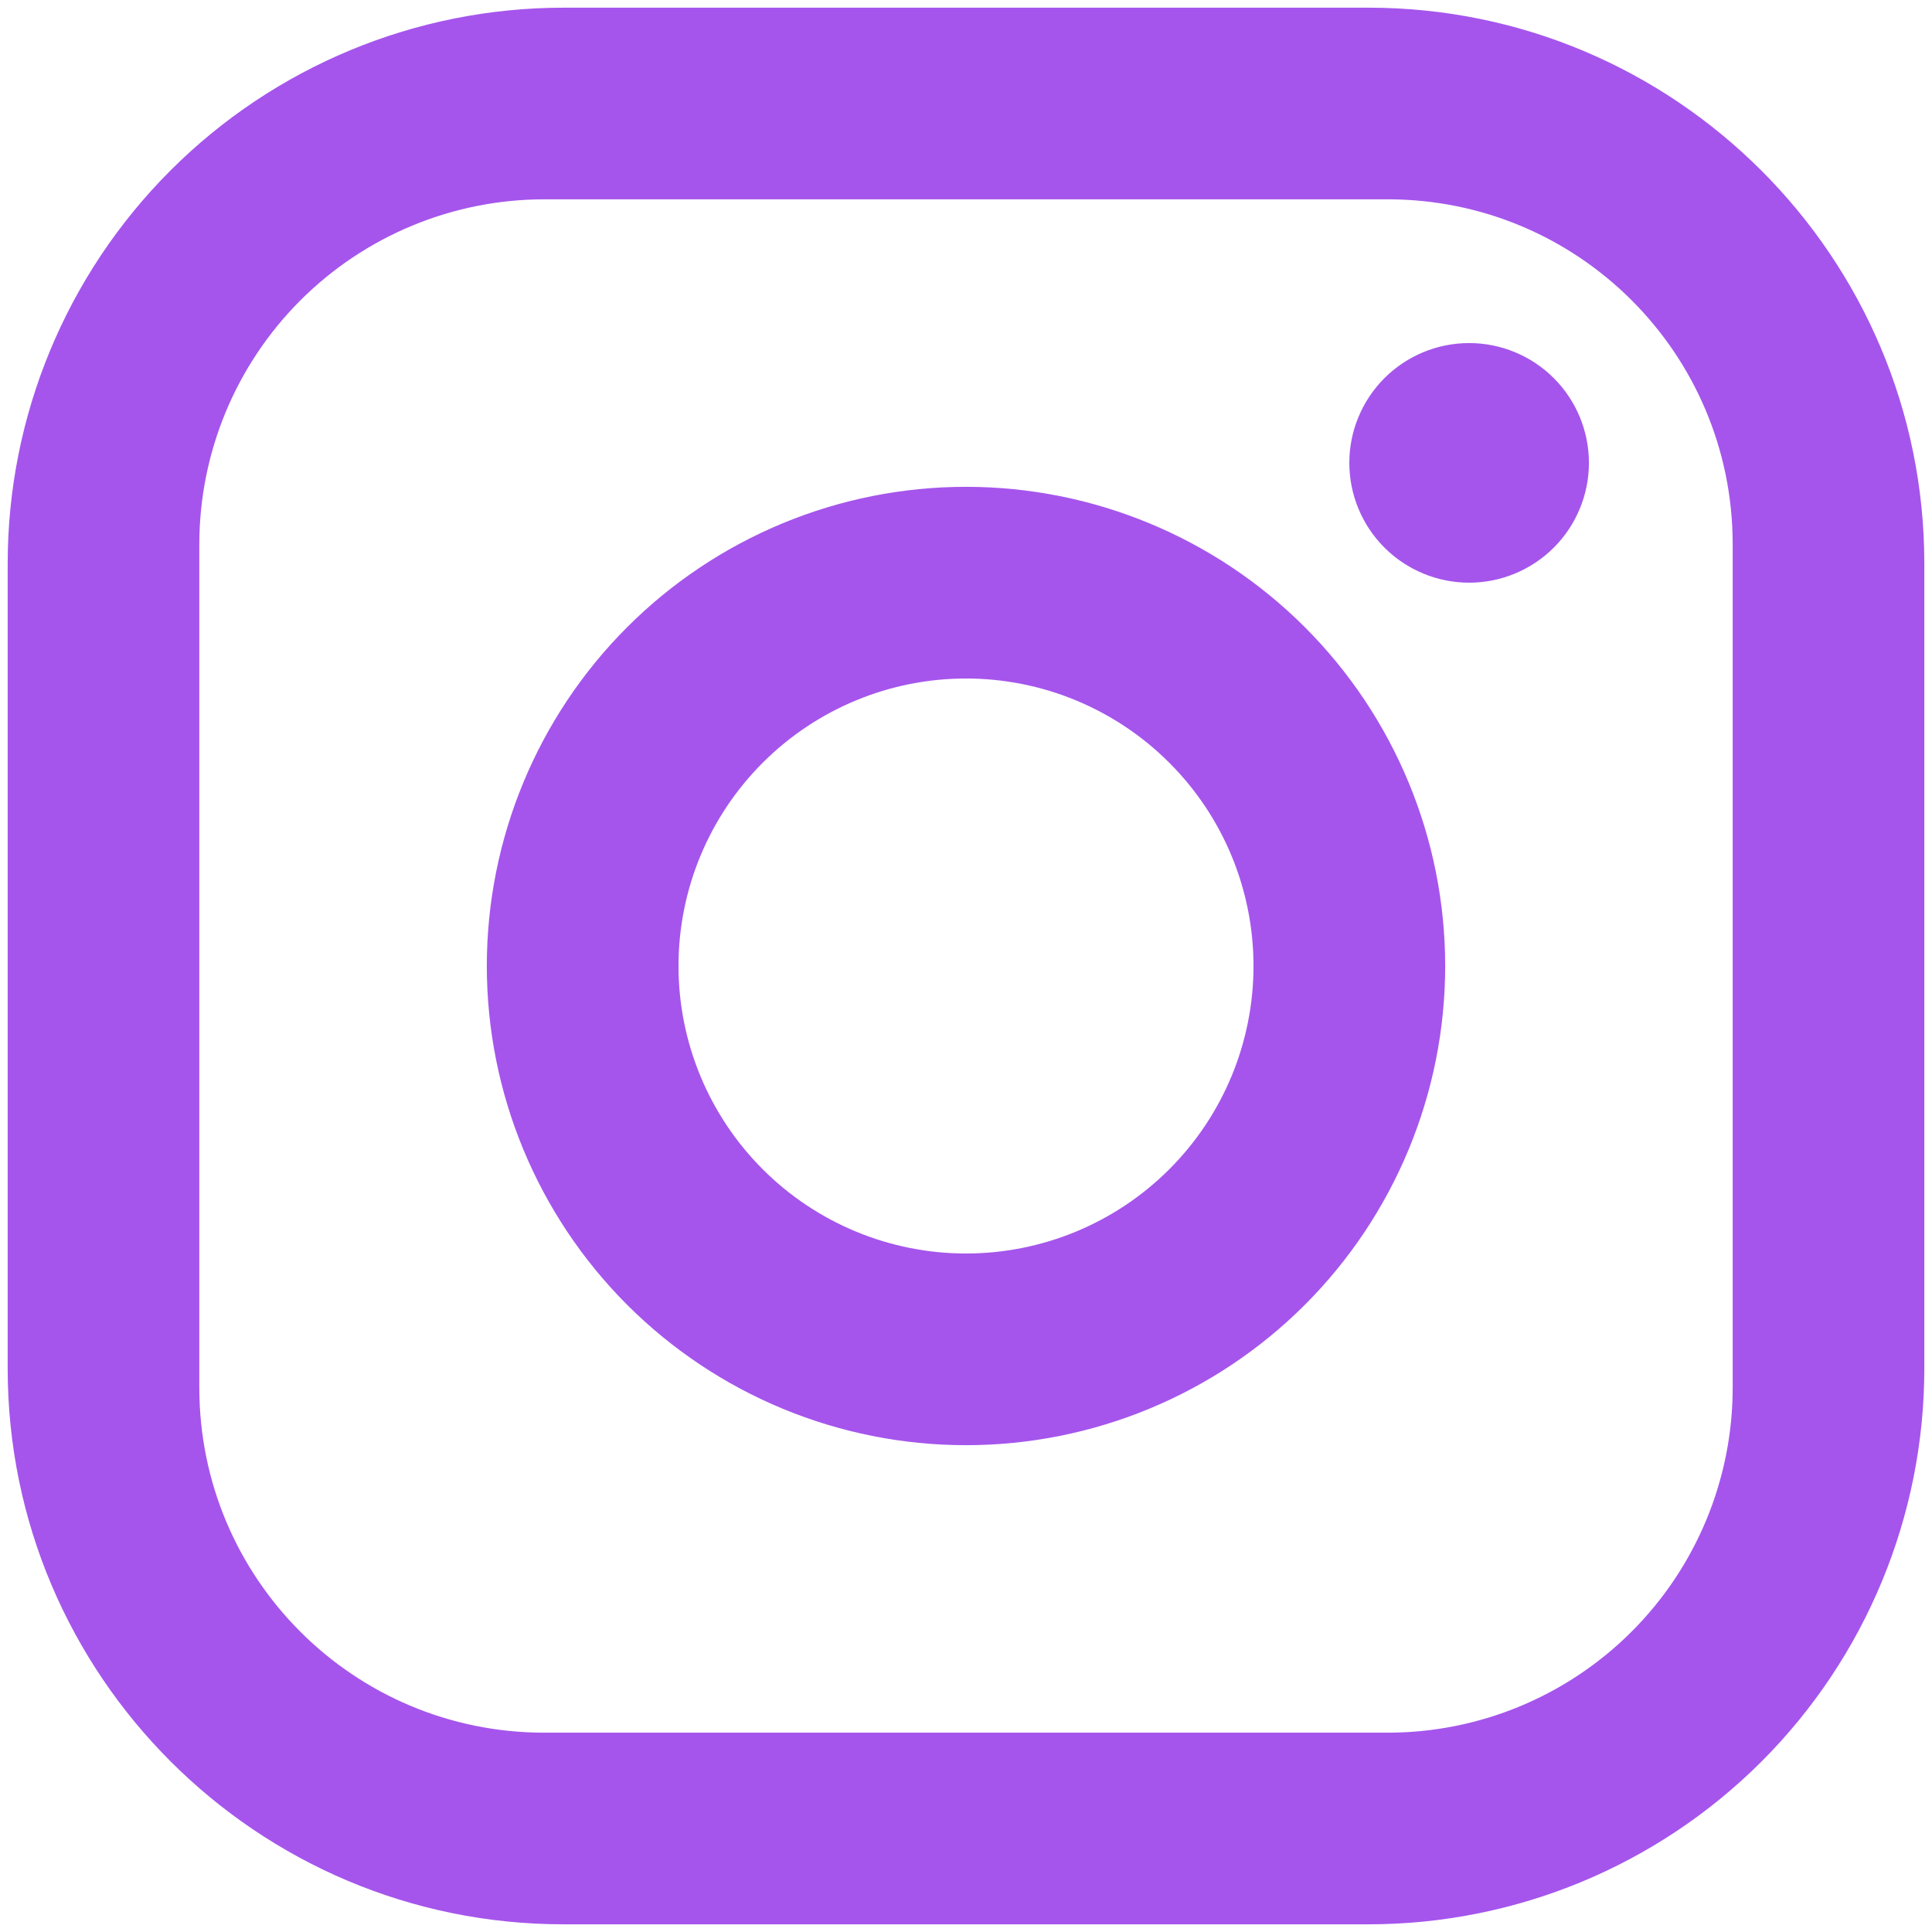
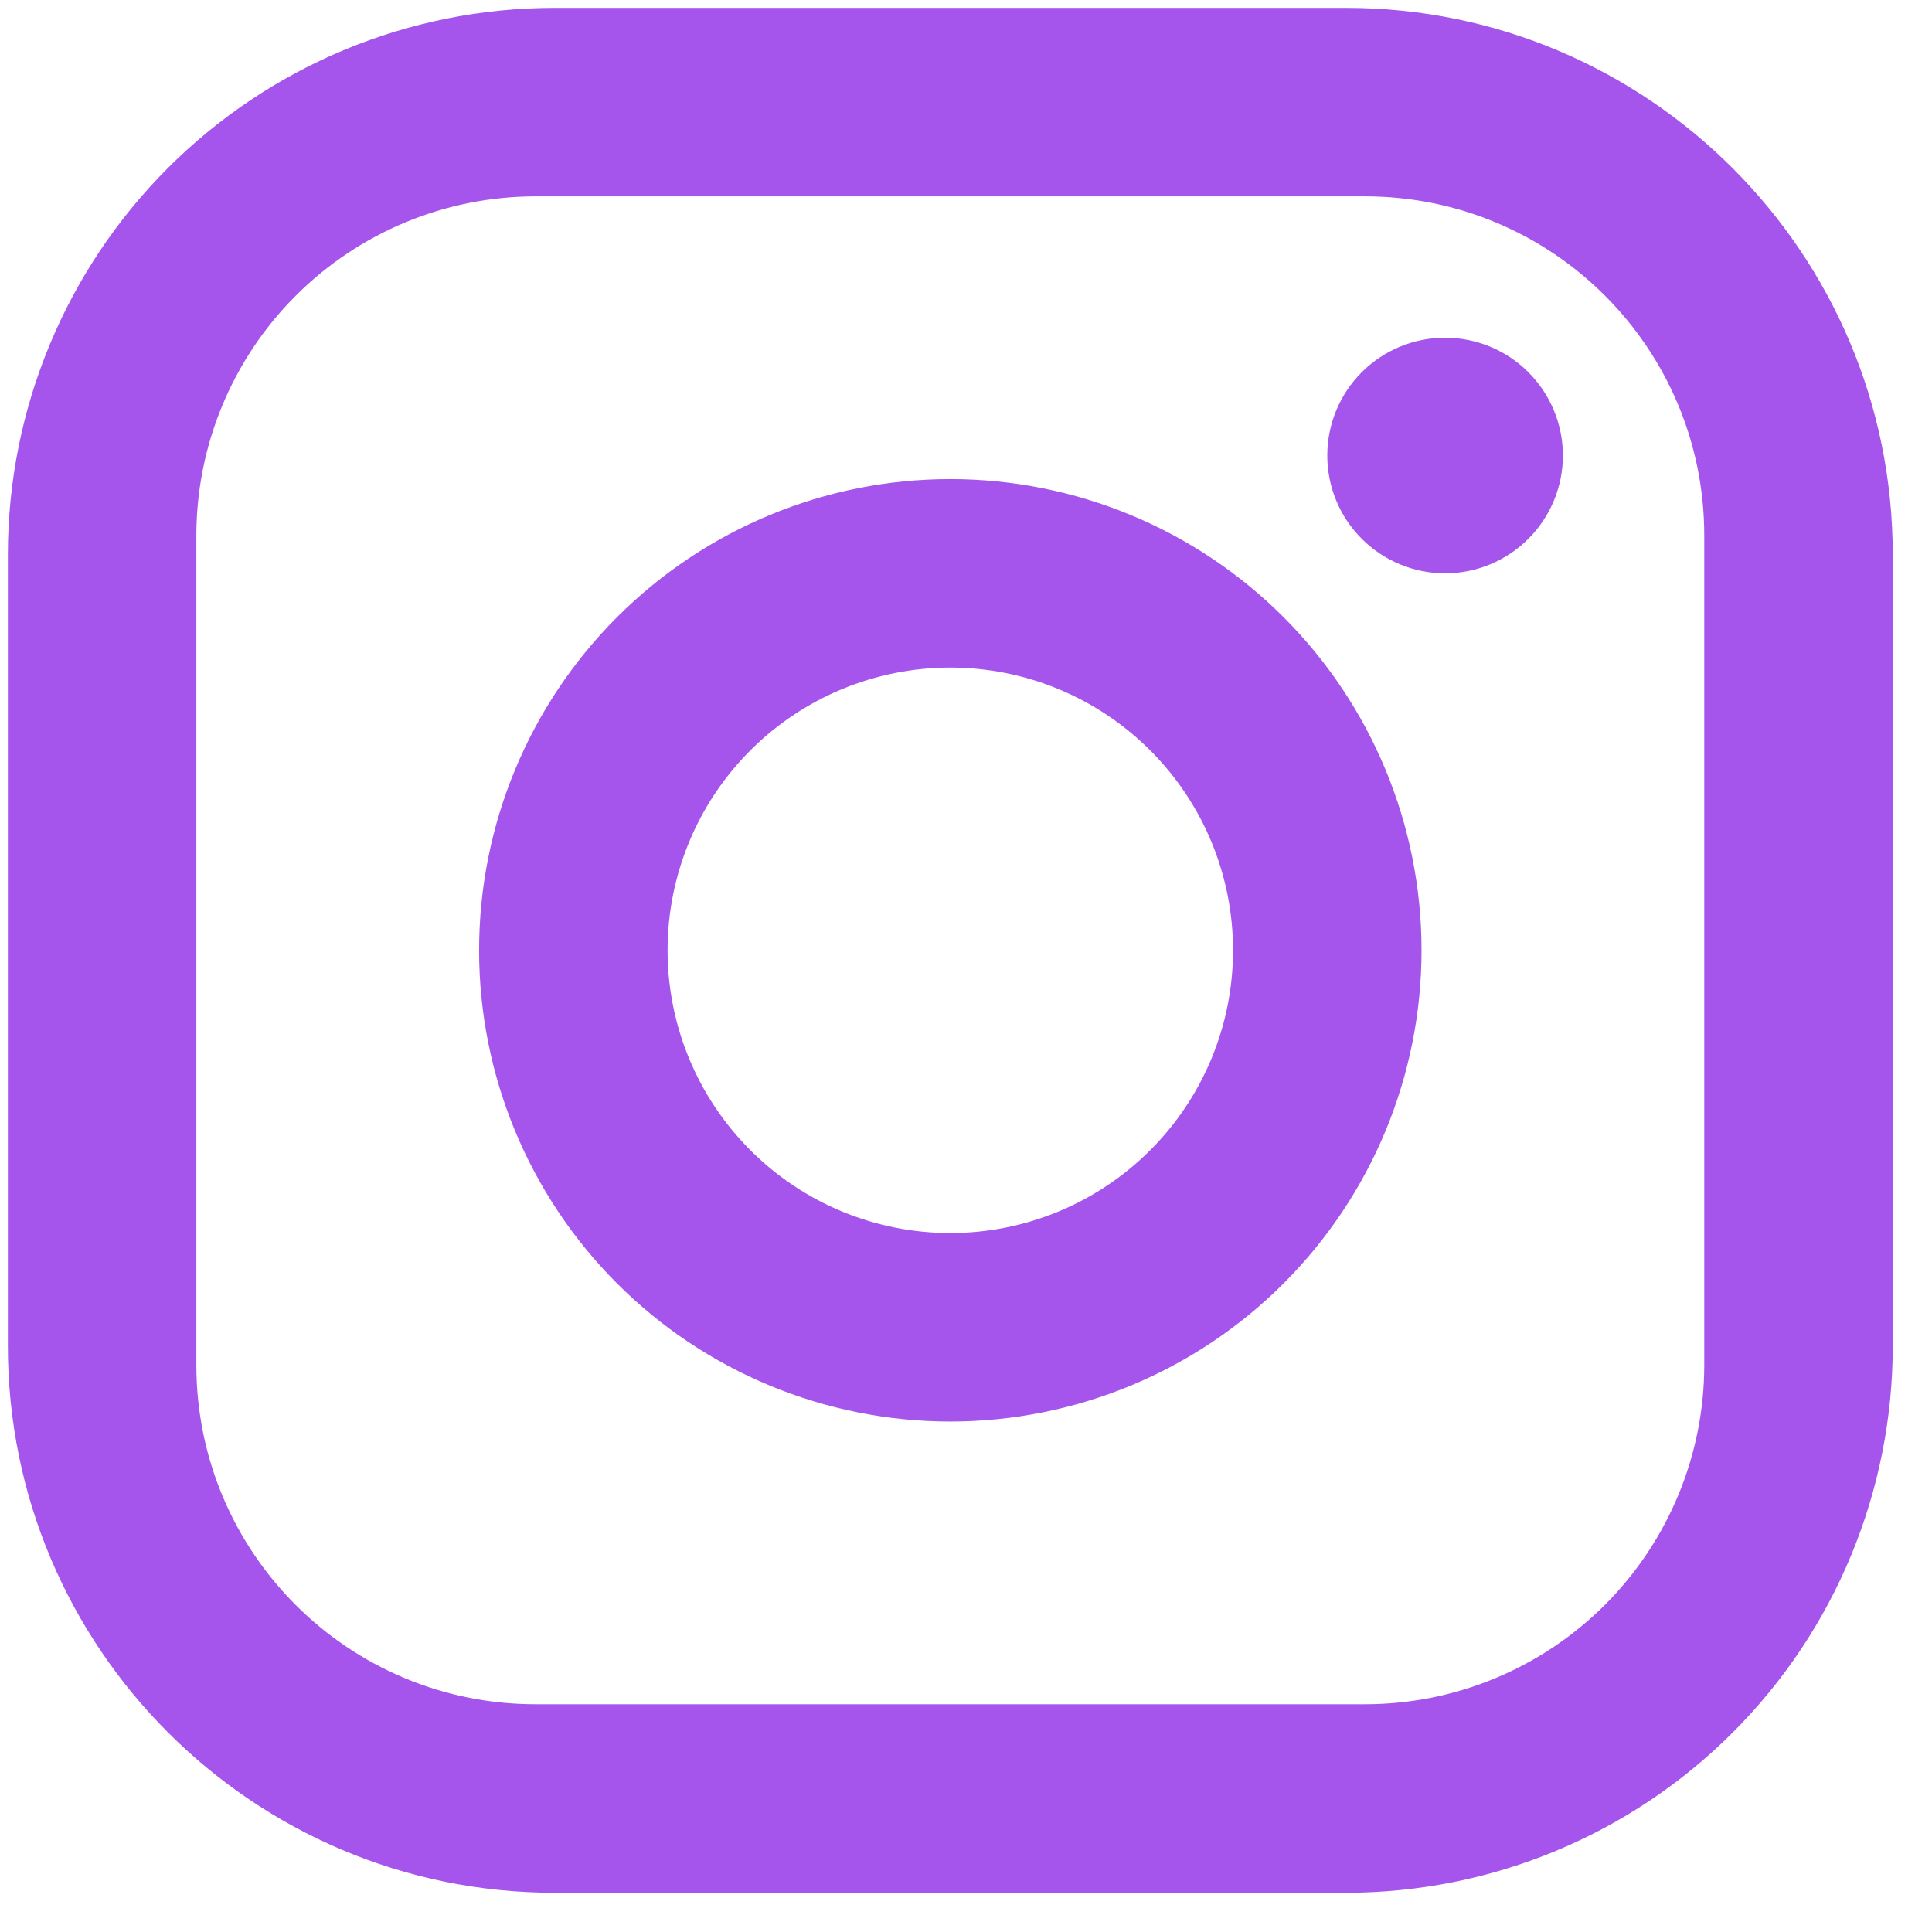
- <svg xmlns="http://www.w3.org/2000/svg" width="42" height="42" viewBox="0 0 42 42" fill="none">
-   <path d="M12.25 0.167H29.75C36.417 0.167 41.833 5.583 41.833 12.25V29.75C41.833 32.955 40.56 36.028 38.294 38.294C36.028 40.56 32.955 41.833 29.75 41.833H12.25C5.583 41.833 0.167 36.417 0.167 29.75V12.25C0.167 9.045 1.44 5.972 3.706 3.706C5.972 1.44 9.045 0.167 12.25 0.167ZM11.833 4.333C9.844 4.333 7.937 5.124 6.53 6.53C5.124 7.937 4.333 9.844 4.333 11.833V30.167C4.333 34.312 7.688 37.667 11.833 37.667H30.167C32.156 37.667 34.063 36.877 35.47 35.47C36.877 34.063 37.667 32.156 37.667 30.167V11.833C37.667 7.688 34.313 4.333 30.167 4.333H11.833ZM31.938 7.458C32.628 7.458 33.291 7.733 33.779 8.221C34.267 8.709 34.542 9.372 34.542 10.062C34.542 10.753 34.267 11.416 33.779 11.904C33.291 12.392 32.628 12.667 31.938 12.667C31.247 12.667 30.584 12.392 30.096 11.904C29.608 11.416 29.333 10.753 29.333 10.062C29.333 9.372 29.608 8.709 30.096 8.221C30.584 7.733 31.247 7.458 31.938 7.458ZM21 10.583C23.763 10.583 26.412 11.681 28.366 13.634C30.319 15.588 31.417 18.237 31.417 21C31.417 23.763 30.319 26.412 28.366 28.366C26.412 30.319 23.763 31.417 21 31.417C18.237 31.417 15.588 30.319 13.634 28.366C11.681 26.412 10.583 23.763 10.583 21C10.583 18.237 11.681 15.588 13.634 13.634C15.588 11.681 18.237 10.583 21 10.583ZM21 14.75C19.343 14.75 17.753 15.409 16.581 16.581C15.409 17.753 14.75 19.342 14.75 21C14.75 22.658 15.409 24.247 16.581 25.419C17.753 26.591 19.343 27.25 21 27.25C22.658 27.25 24.247 26.591 25.419 25.419C26.592 24.247 27.25 22.658 27.25 21C27.25 19.342 26.592 17.753 25.419 16.581C24.247 15.409 22.658 14.75 21 14.75Z" fill="#A555EC" />
+ <svg xmlns="http://www.w3.org/2000/svg" width="41" height="41" viewBox="0 0 41 41" fill="none">
+   <path d="M11.767 0.167H28.567C34.967 0.167 40.167 5.367 40.167 11.767V28.567C40.167 31.643 38.945 34.594 36.769 36.769C34.594 38.944 31.643 40.167 28.567 40.167H11.767C5.367 40.167 0.167 34.967 0.167 28.567V11.767C0.167 8.69 1.389 5.74 3.564 3.564C5.74 1.389 8.69 0.167 11.767 0.167ZM11.367 4.167C9.457 4.167 7.626 4.925 6.276 6.276C4.925 7.626 4.167 9.457 4.167 11.367V28.967C4.167 32.947 7.387 36.167 11.367 36.167H28.967C30.876 36.167 32.708 35.408 34.058 34.058C35.408 32.708 36.167 30.876 36.167 28.967V11.367C36.167 7.387 32.947 4.167 28.967 4.167H11.367ZM30.667 7.167C31.33 7.167 31.966 7.43 32.434 7.899C32.903 8.368 33.167 9.004 33.167 9.667C33.167 10.33 32.903 10.966 32.434 11.434C31.966 11.903 31.33 12.167 30.667 12.167C30.004 12.167 29.368 11.903 28.899 11.434C28.43 10.966 28.167 10.33 28.167 9.667C28.167 9.004 28.43 8.368 28.899 7.899C29.368 7.43 30.004 7.167 30.667 7.167ZM20.167 10.167C22.819 10.167 25.363 11.22 27.238 13.096C29.113 14.971 30.167 17.515 30.167 20.167C30.167 22.819 29.113 25.362 27.238 27.238C25.363 29.113 22.819 30.167 20.167 30.167C17.515 30.167 14.971 29.113 13.096 27.238C11.22 25.362 10.167 22.819 10.167 20.167C10.167 17.515 11.22 14.971 13.096 13.096C14.971 11.22 17.515 10.167 20.167 10.167ZM20.167 14.167C18.575 14.167 17.049 14.799 15.924 15.924C14.799 17.049 14.167 18.575 14.167 20.167C14.167 21.758 14.799 23.284 15.924 24.409C17.049 25.535 18.575 26.167 20.167 26.167C21.758 26.167 23.284 25.535 24.409 24.409C25.535 23.284 26.167 21.758 26.167 20.167C26.167 18.575 25.535 17.049 24.409 15.924C23.284 14.799 21.758 14.167 20.167 14.167Z" fill="#A555EC" />
</svg>
